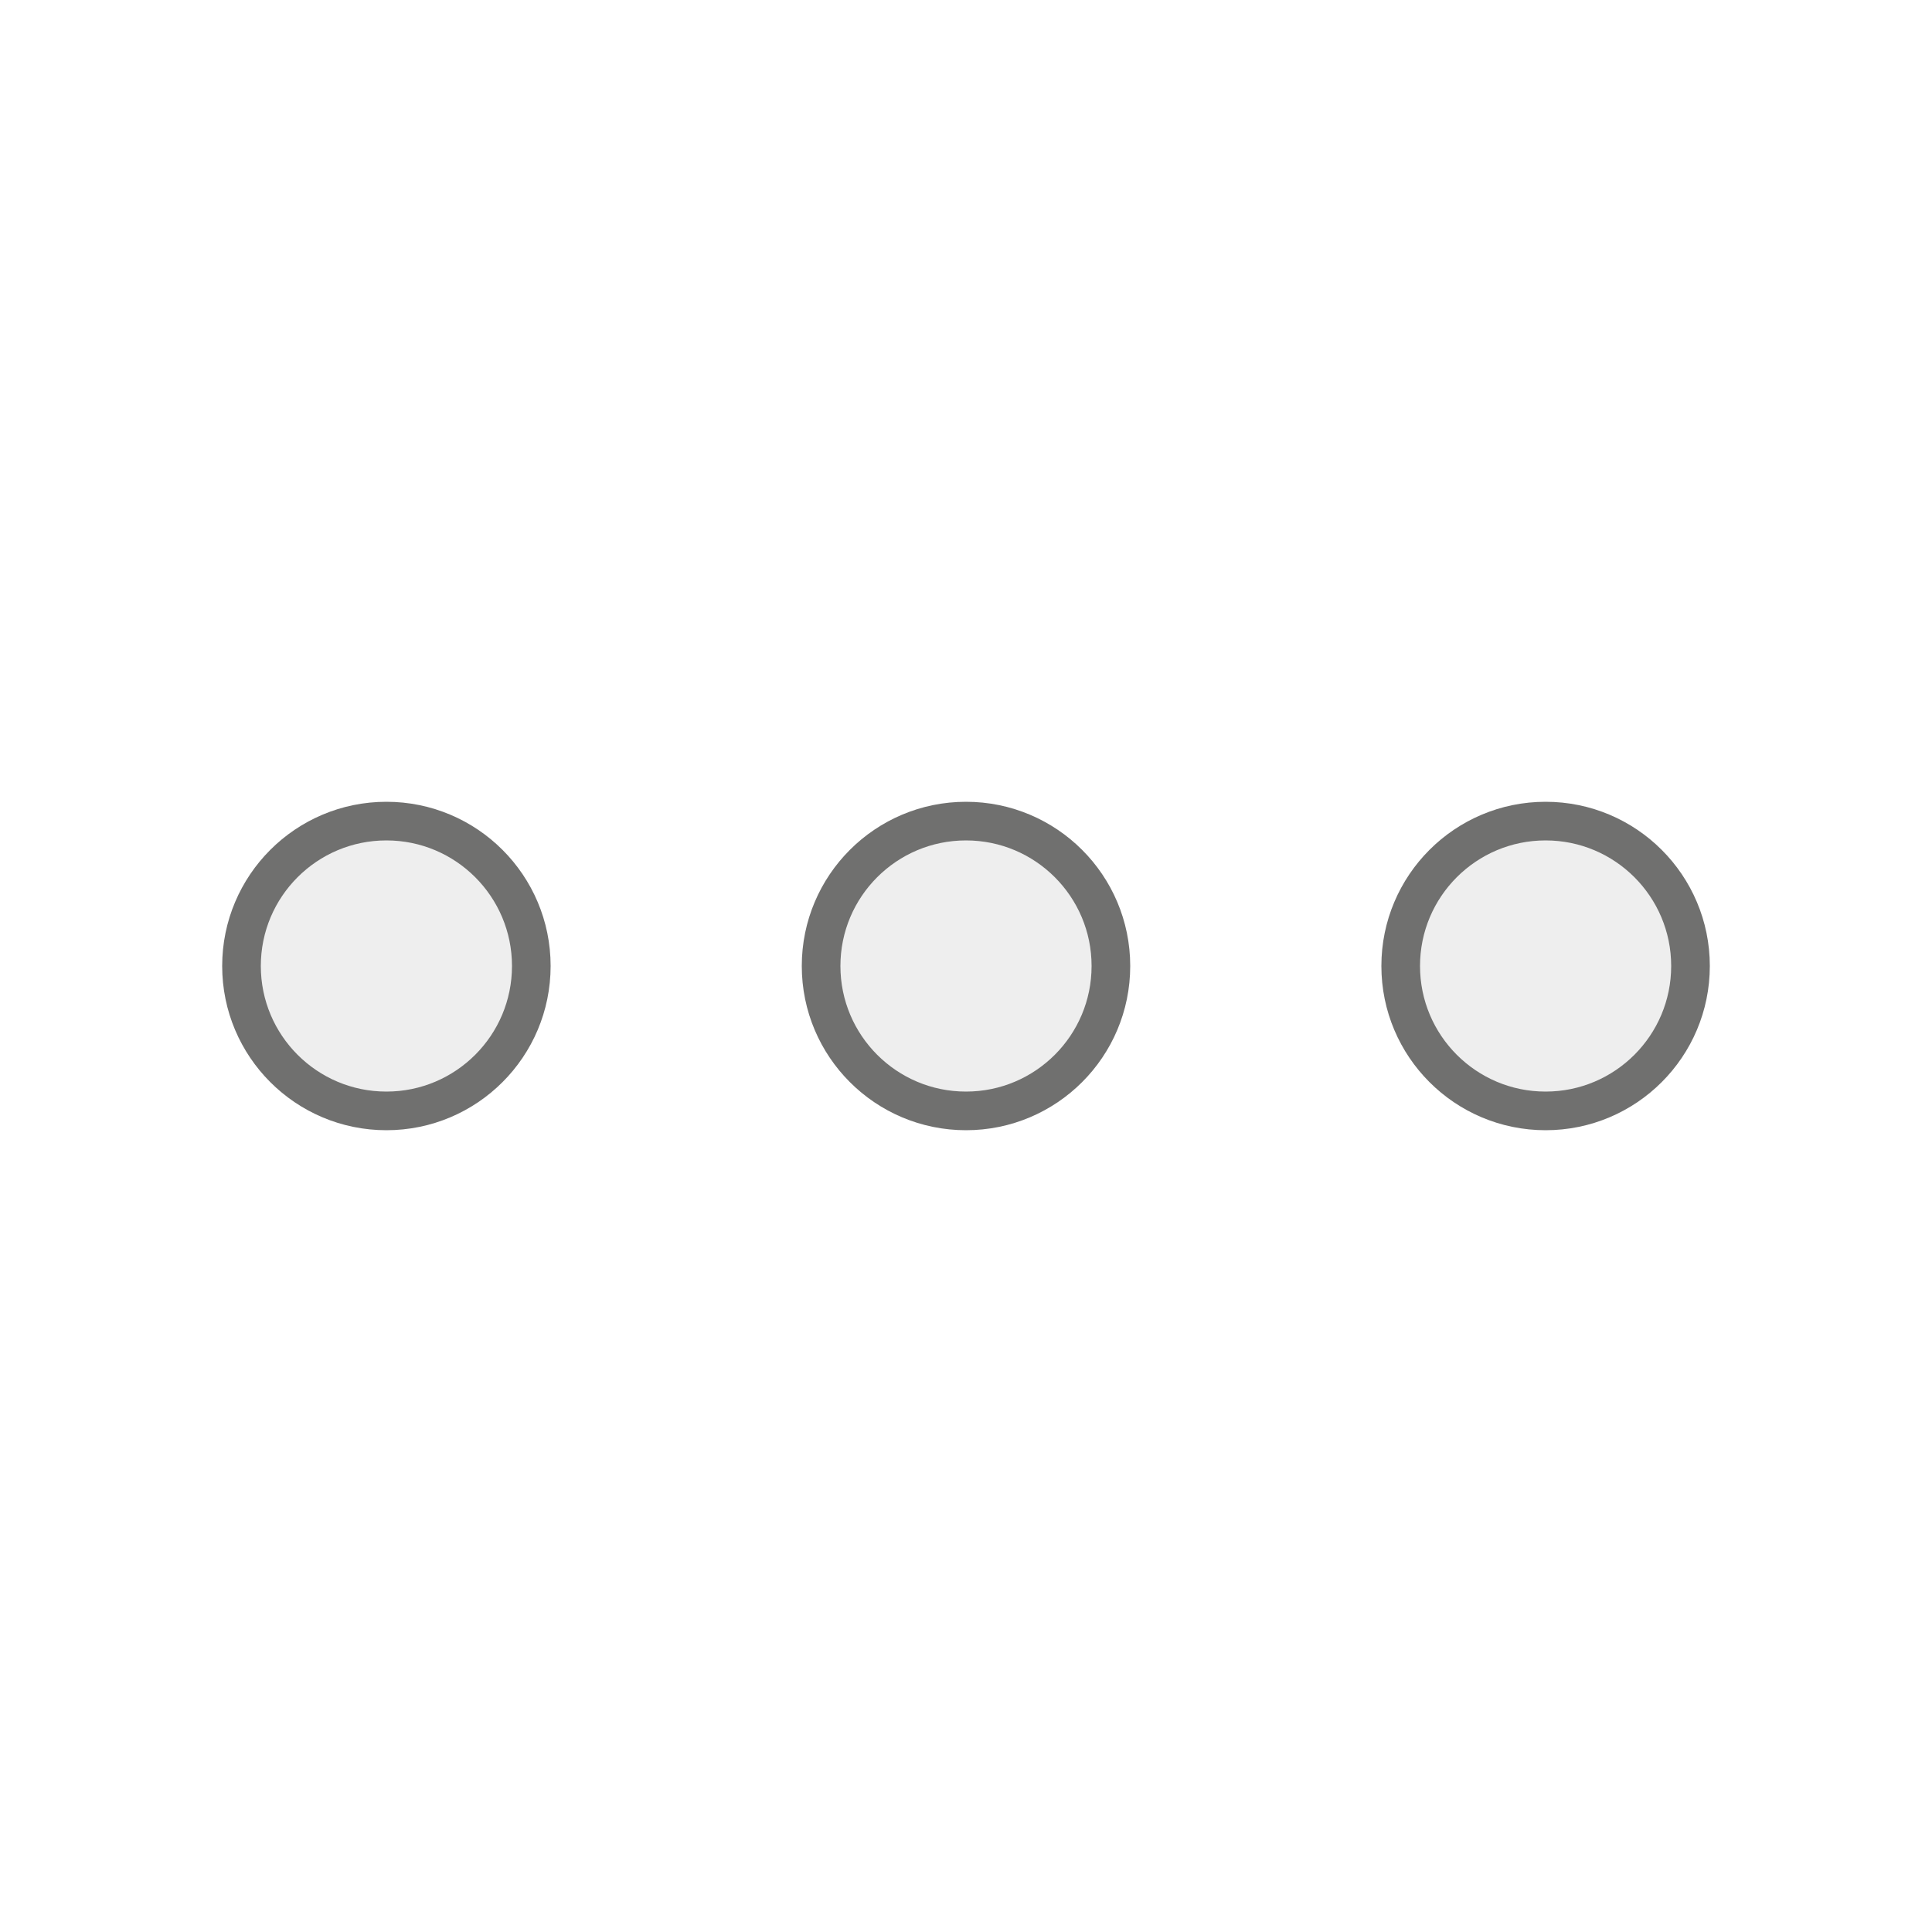
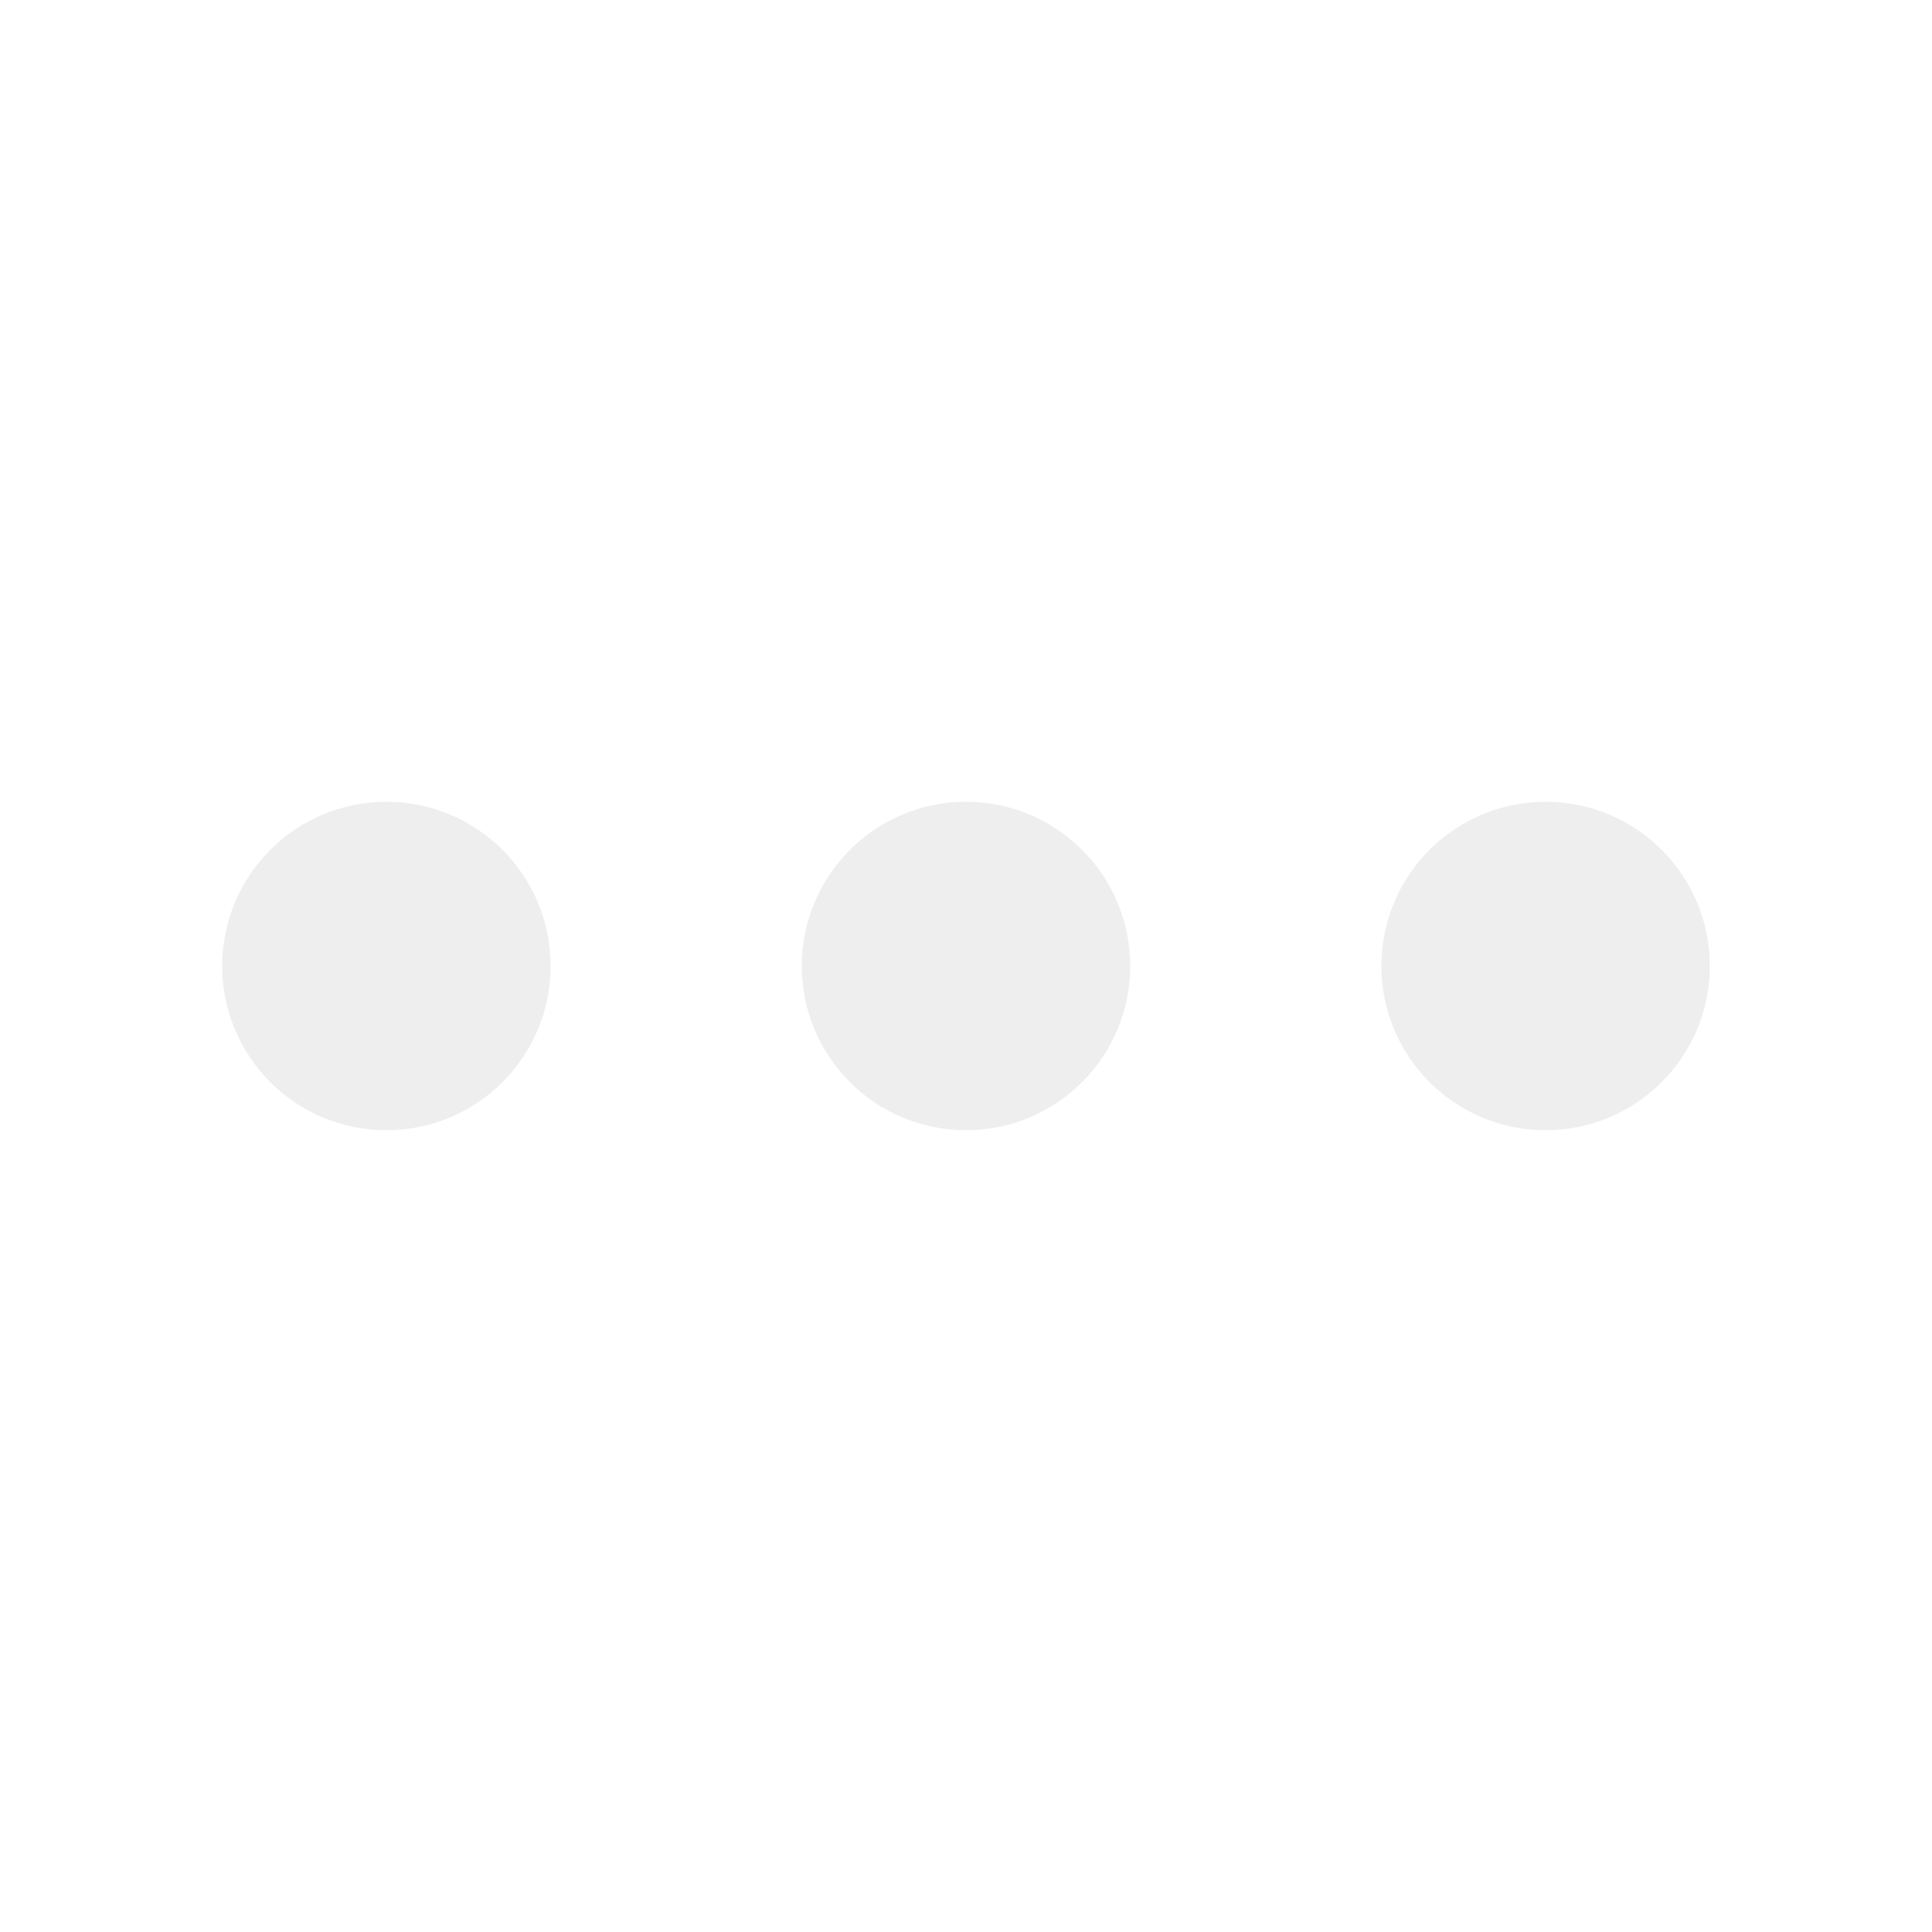
<svg xmlns="http://www.w3.org/2000/svg" viewBox="0 0 200 200">
-   <circle fill="#EEE" stroke="#70706F" stroke-width="4" r="15" cx="40" cy="100">
+   <circle fill="#EEE" stroke="#EEE" stroke-width="4" r="15" cx="40" cy="100">
    <animate attributeName="opacity" calcMode="spline" dur="2" values="1;0;1;" keySplines=".5 0 .5 1;.5 0 .5 1" repeatCount="indefinite" begin="-.4" />
  </circle>
-   <circle fill="#EEE" stroke="#70706F" stroke-width="4" r="15" cx="100" cy="100">
+   <circle fill="#EEE" stroke="#EEE" stroke-width="4" r="15" cx="100" cy="100">
    <animate attributeName="opacity" calcMode="spline" dur="2" values="1;0;1;" keySplines=".5 0 .5 1;.5 0 .5 1" repeatCount="indefinite" begin="-.2" />
  </circle>
-   <circle fill="#EEE" stroke="#70706F" stroke-width="4" r="15" cx="160" cy="100">
+   <circle fill="#EEE" stroke="#EEE" stroke-width="4" r="15" cx="160" cy="100">
    <animate attributeName="opacity" calcMode="spline" dur="2" values="1;0;1;" keySplines=".5 0 .5 1;.5 0 .5 1" repeatCount="indefinite" begin="0" />
  </circle>
</svg>
